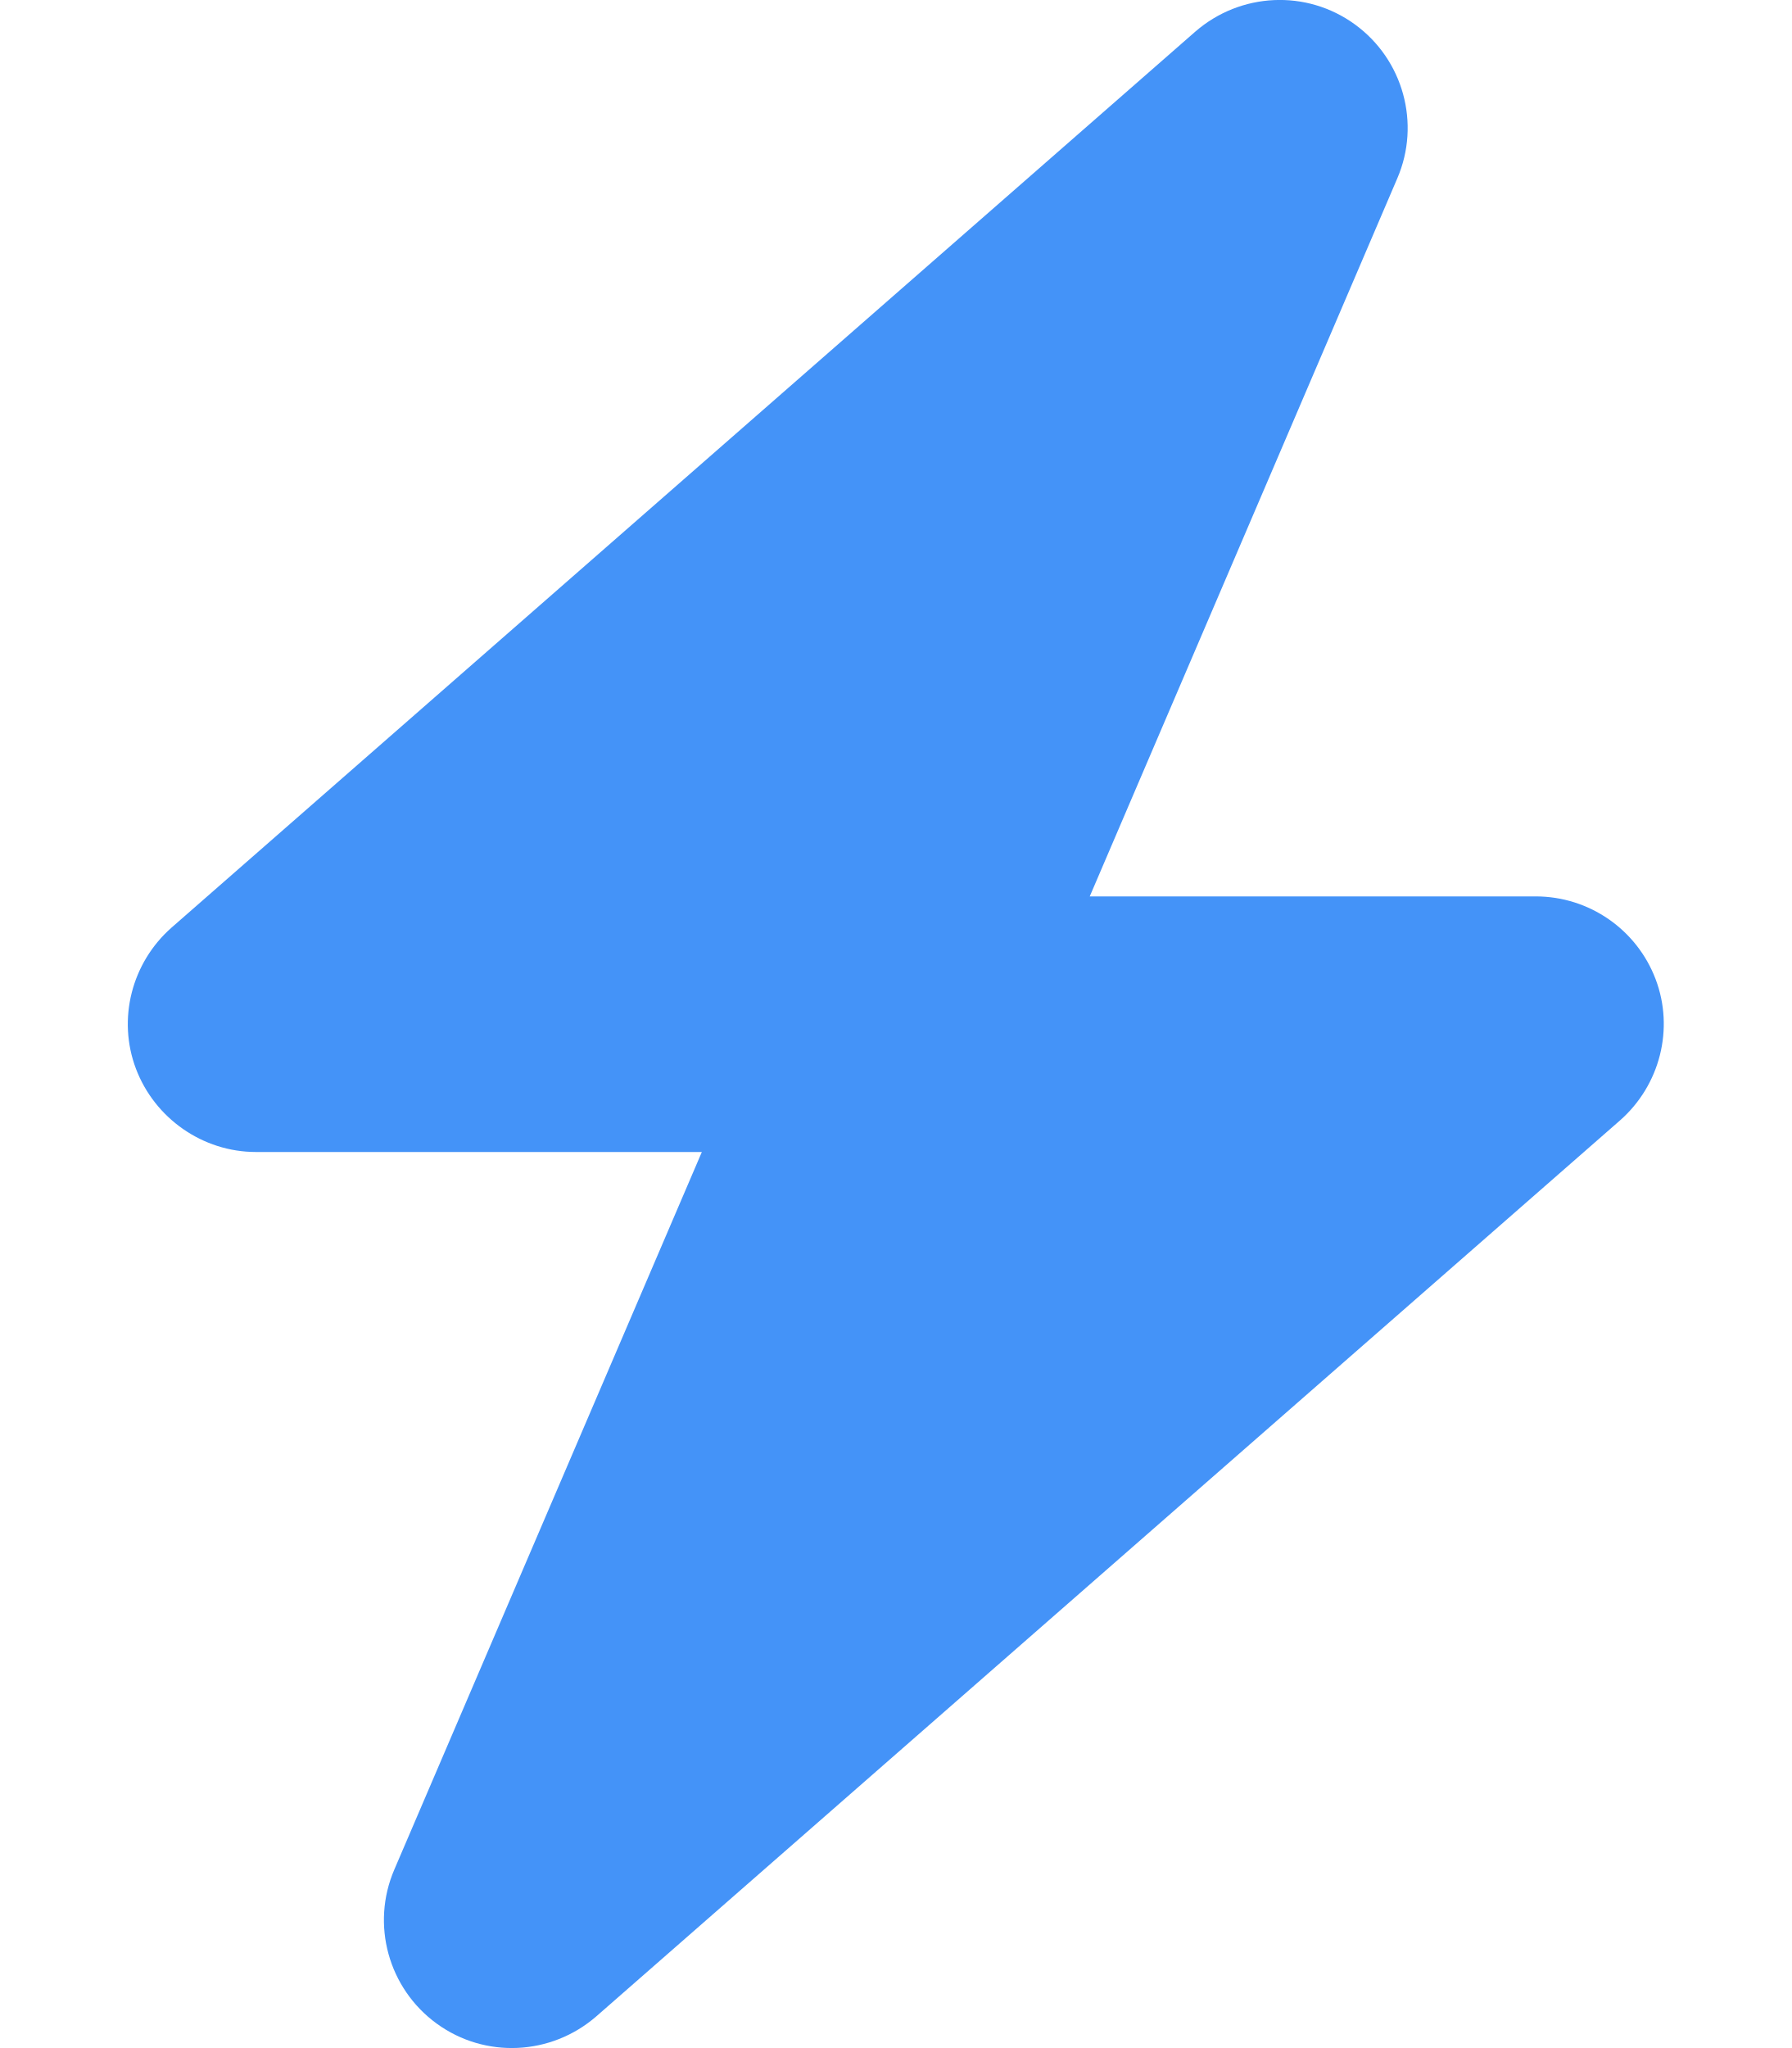
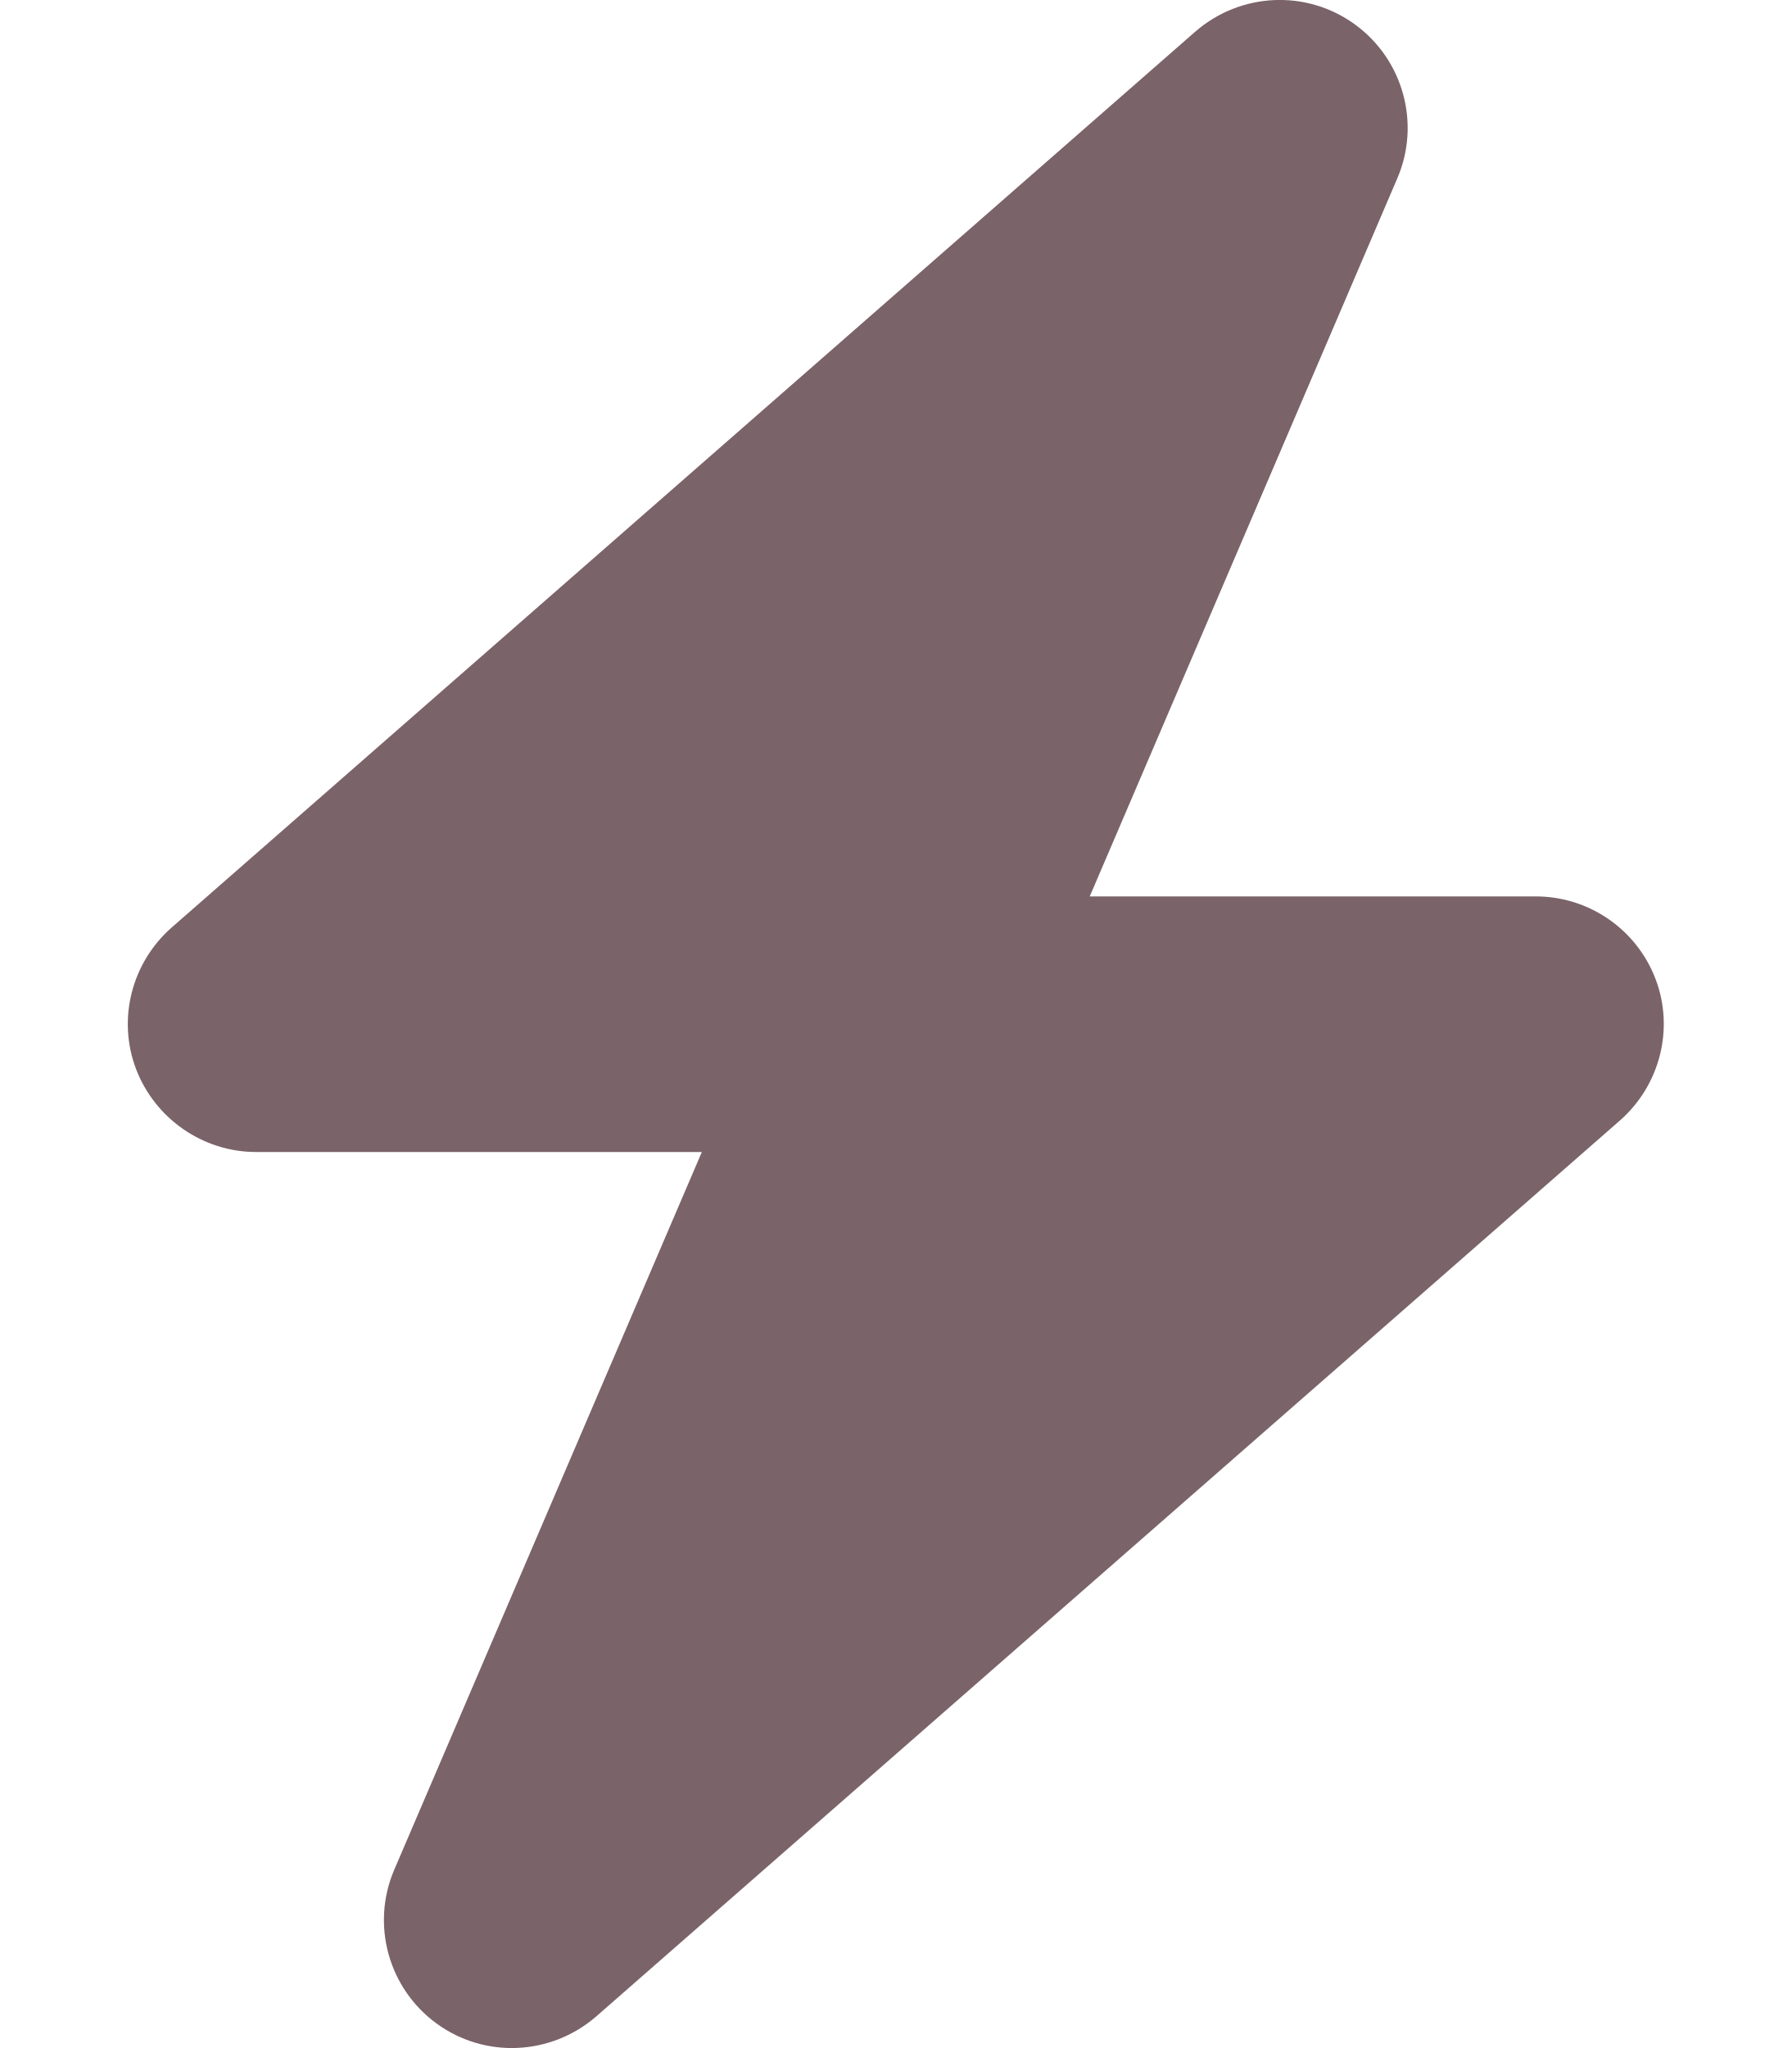
<svg xmlns="http://www.w3.org/2000/svg" viewBox="0 0 448 512">
-   <path fill="#4493f8" d="M349.4 44.6c5.9-13.7 1.5-29.7-10.6-38.5s-28.6-8-39.9 1.8l-256 224c-10 8.8-13.6 22.9-8.9 35.3S50.7 288 64 288l111.5 0L98.6 467.4c-5.9 13.7-1.5 29.7 10.6 38.5s28.6 8 39.9-1.8l256-224c10-8.8 13.6-22.9 8.9-35.3s-16.6-20.7-30-20.7l-111.5 0L349.4 44.6z" />
+   <path fill="#7A6369" d="M349.4 44.6c5.9-13.7 1.5-29.7-10.6-38.5s-28.6-8-39.9 1.8l-256 224c-10 8.8-13.6 22.9-8.9 35.3S50.7 288 64 288l111.5 0L98.6 467.4c-5.9 13.7-1.5 29.7 10.6 38.5s28.6 8 39.9-1.8l256-224c10-8.8 13.6-22.9 8.9-35.3s-16.6-20.7-30-20.7l-111.5 0L349.4 44.6z" />
</svg>
